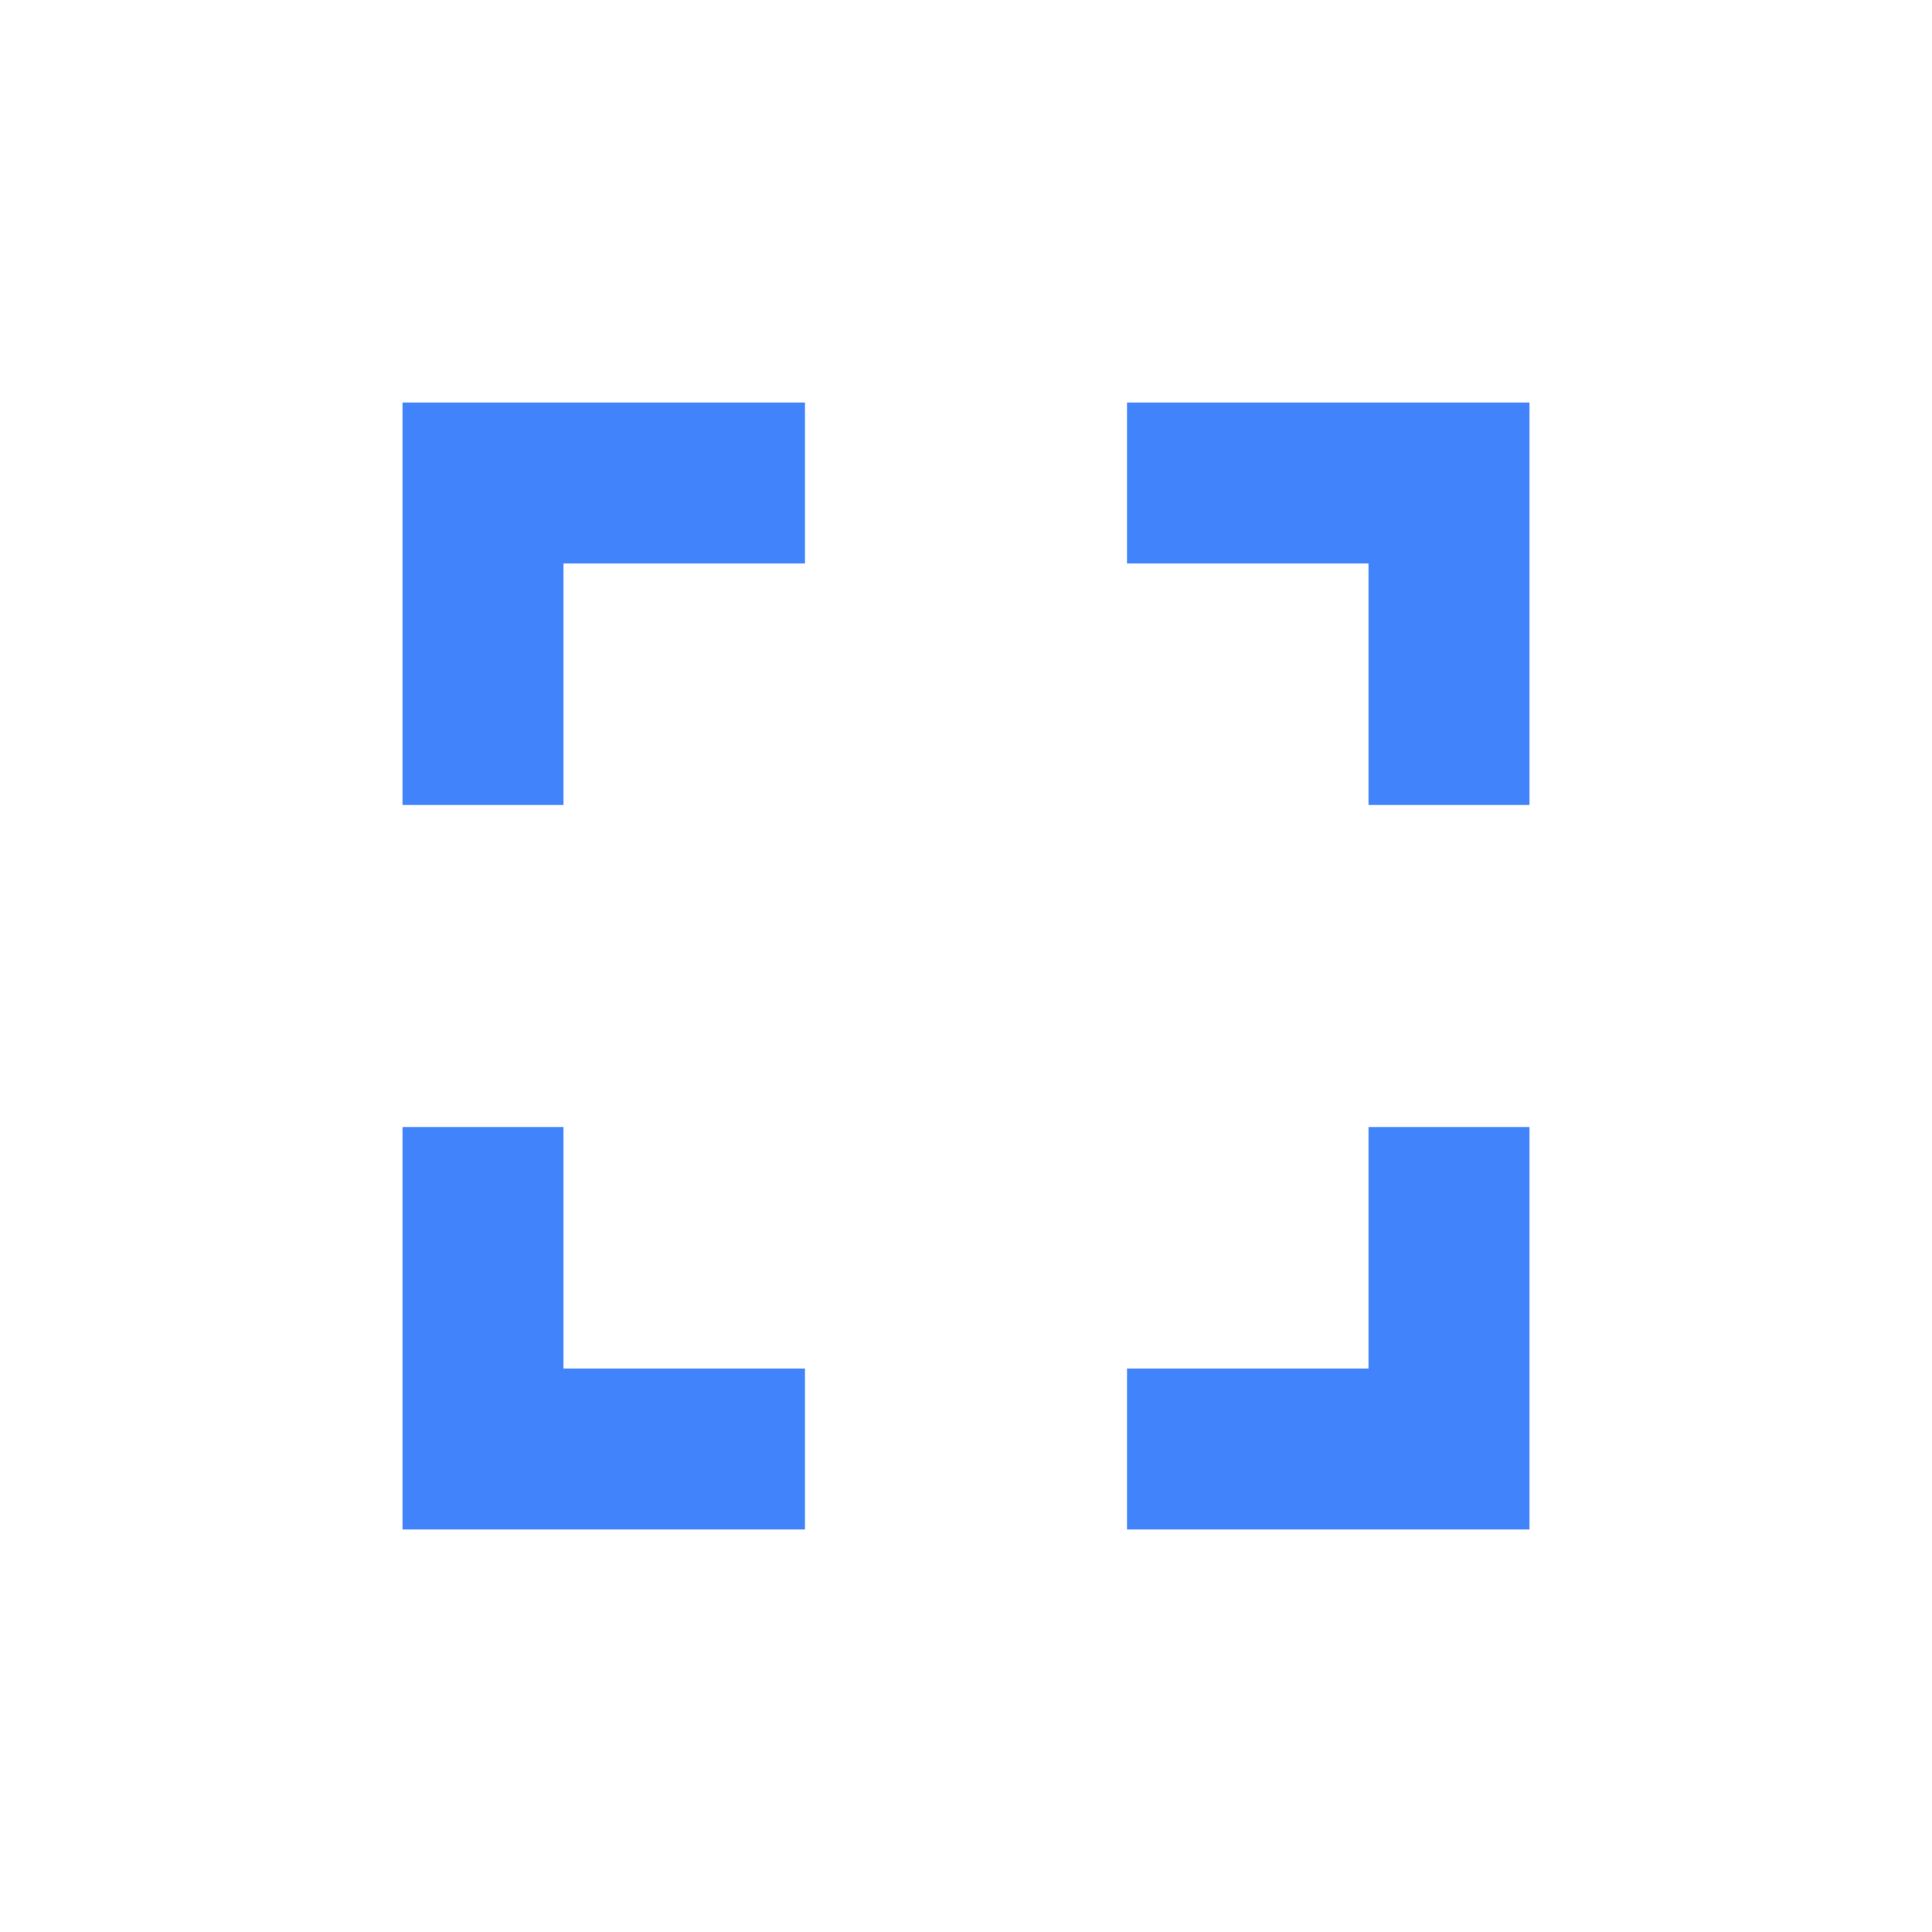
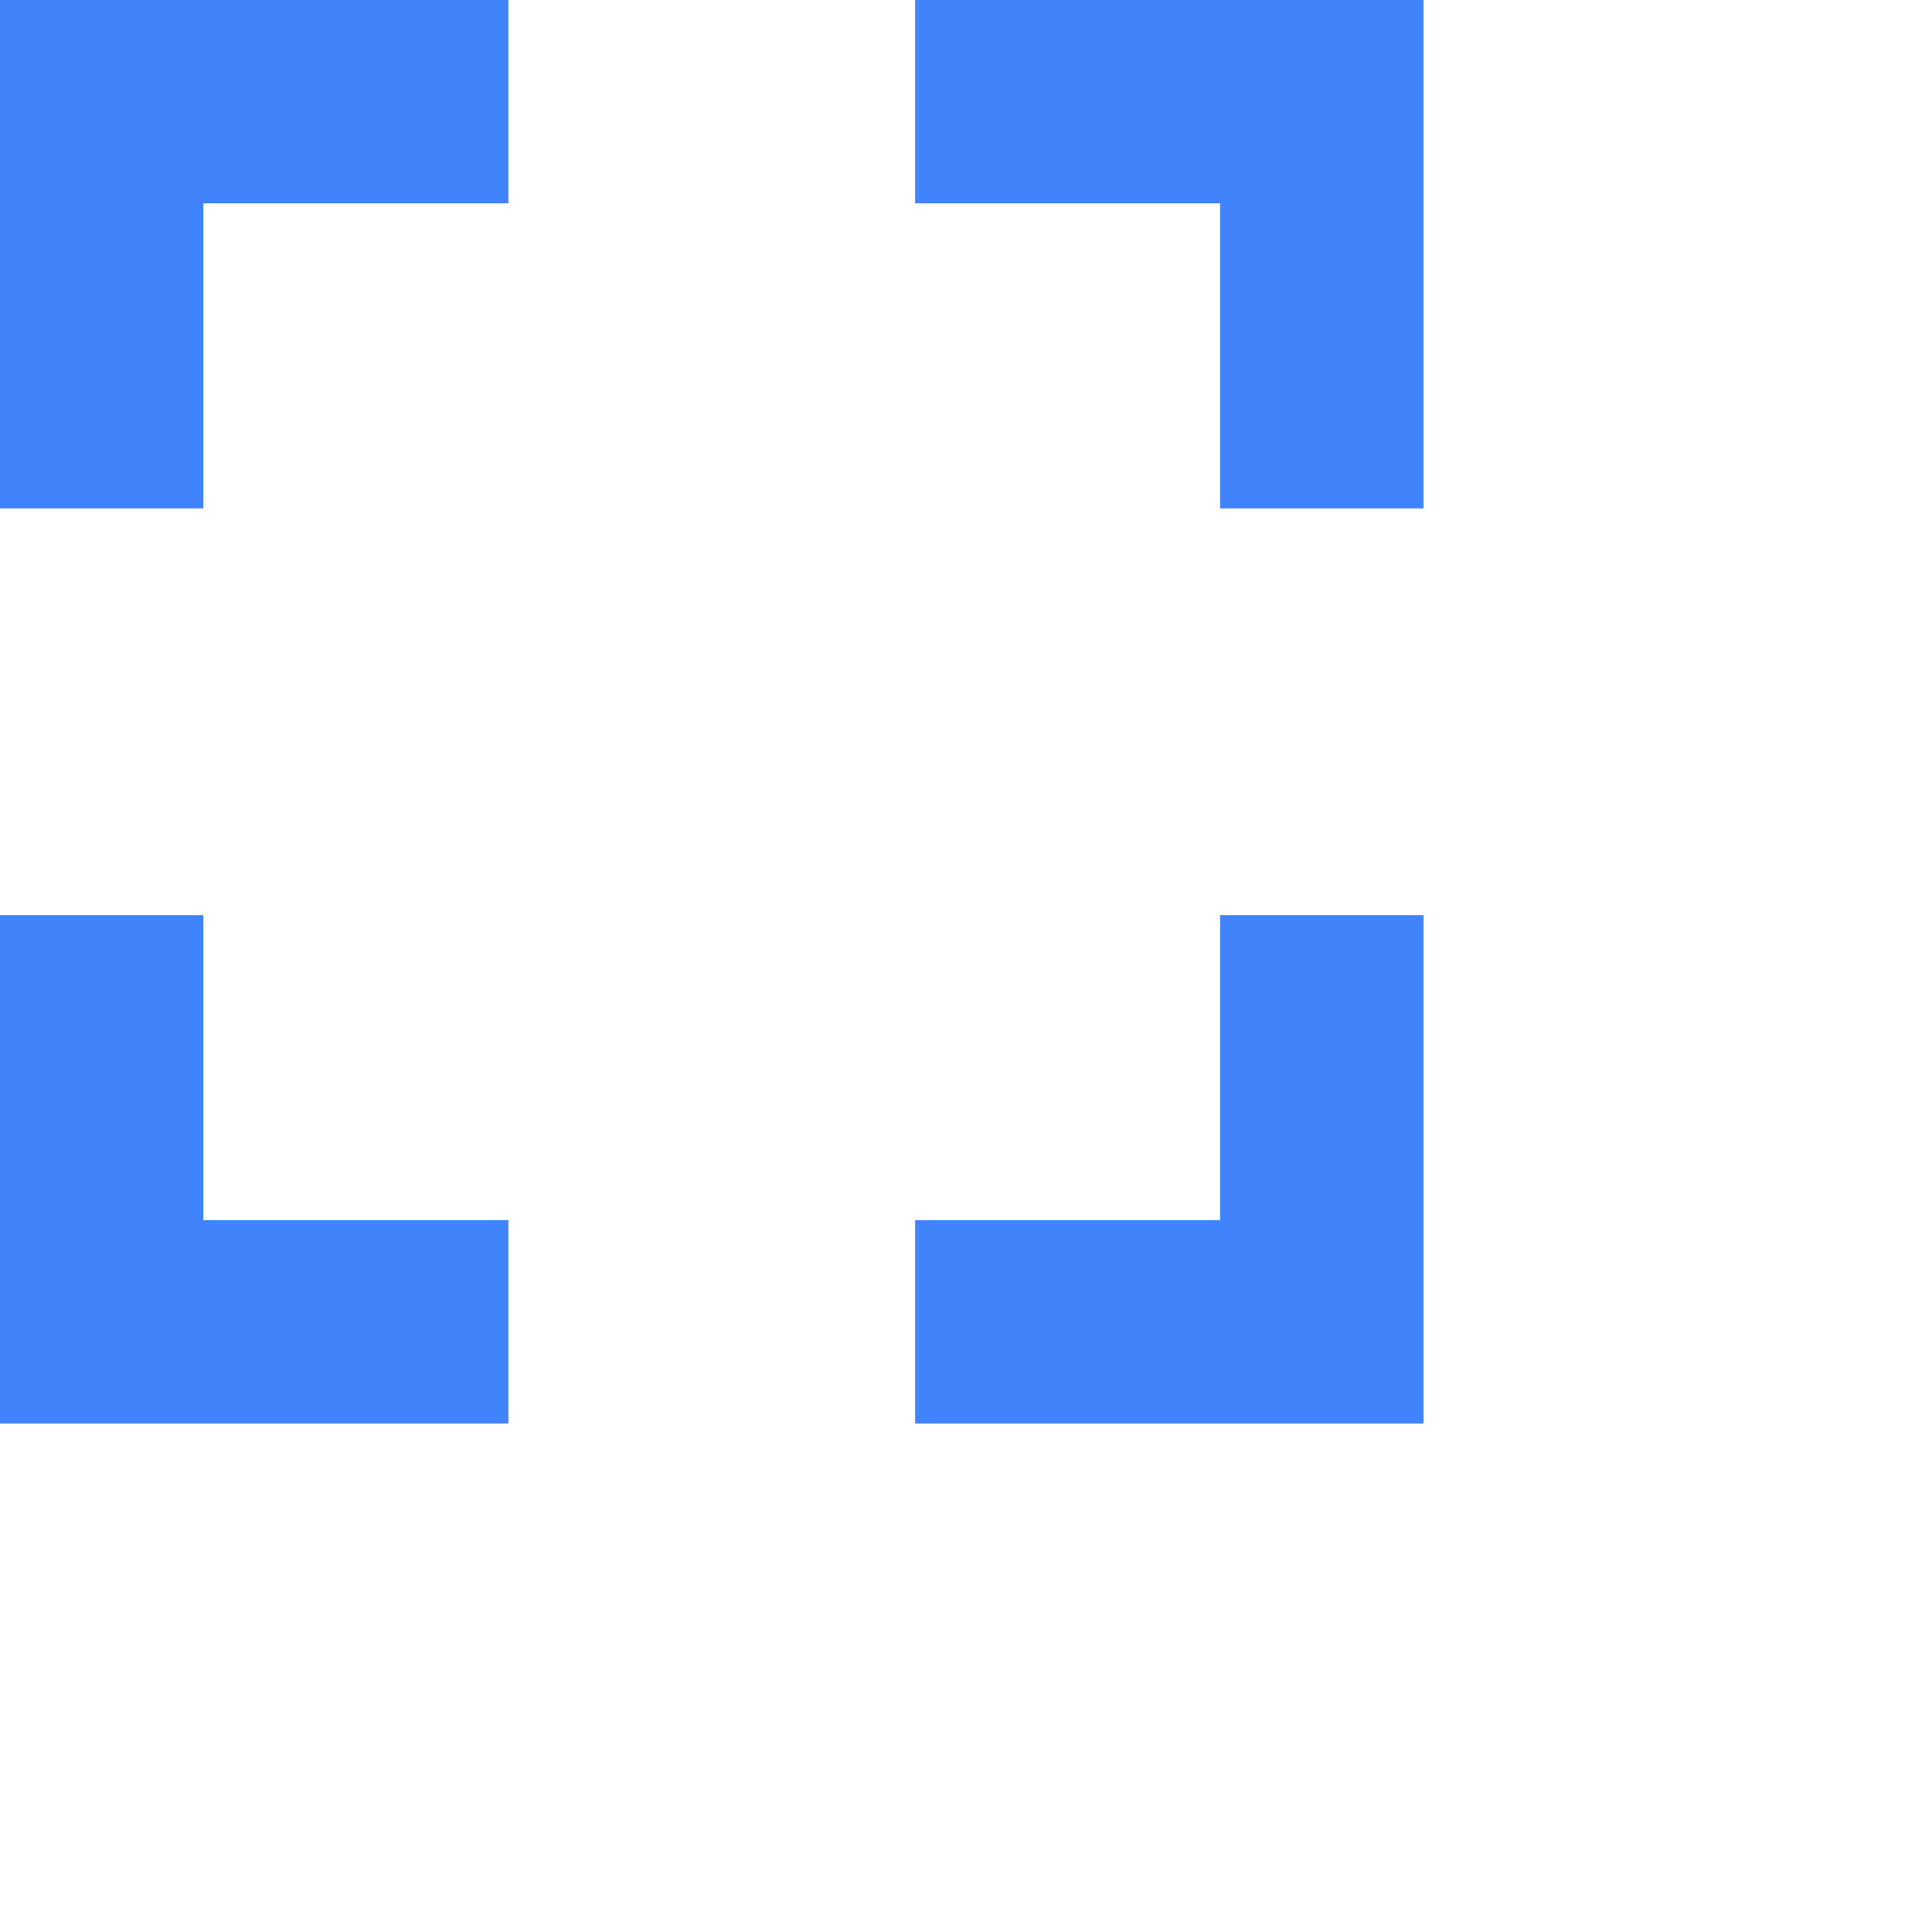
- <svg xmlns="http://www.w3.org/2000/svg" width="24" height="24" viewBox="0 0 24 24">
+ <svg xmlns="http://www.w3.org/2000/svg" width="31" height="31" viewBox="5 5 19 19">
  <path d="M7 14H5v5h5v-2H7v-3zm-2-4h2V7h3V5H5v5zm12 7h-3v2h5v-5h-2v3zM14 5v2h3v3h2V5h-5z" fill="#4083FB" fill-rule="evenodd" />
</svg>
